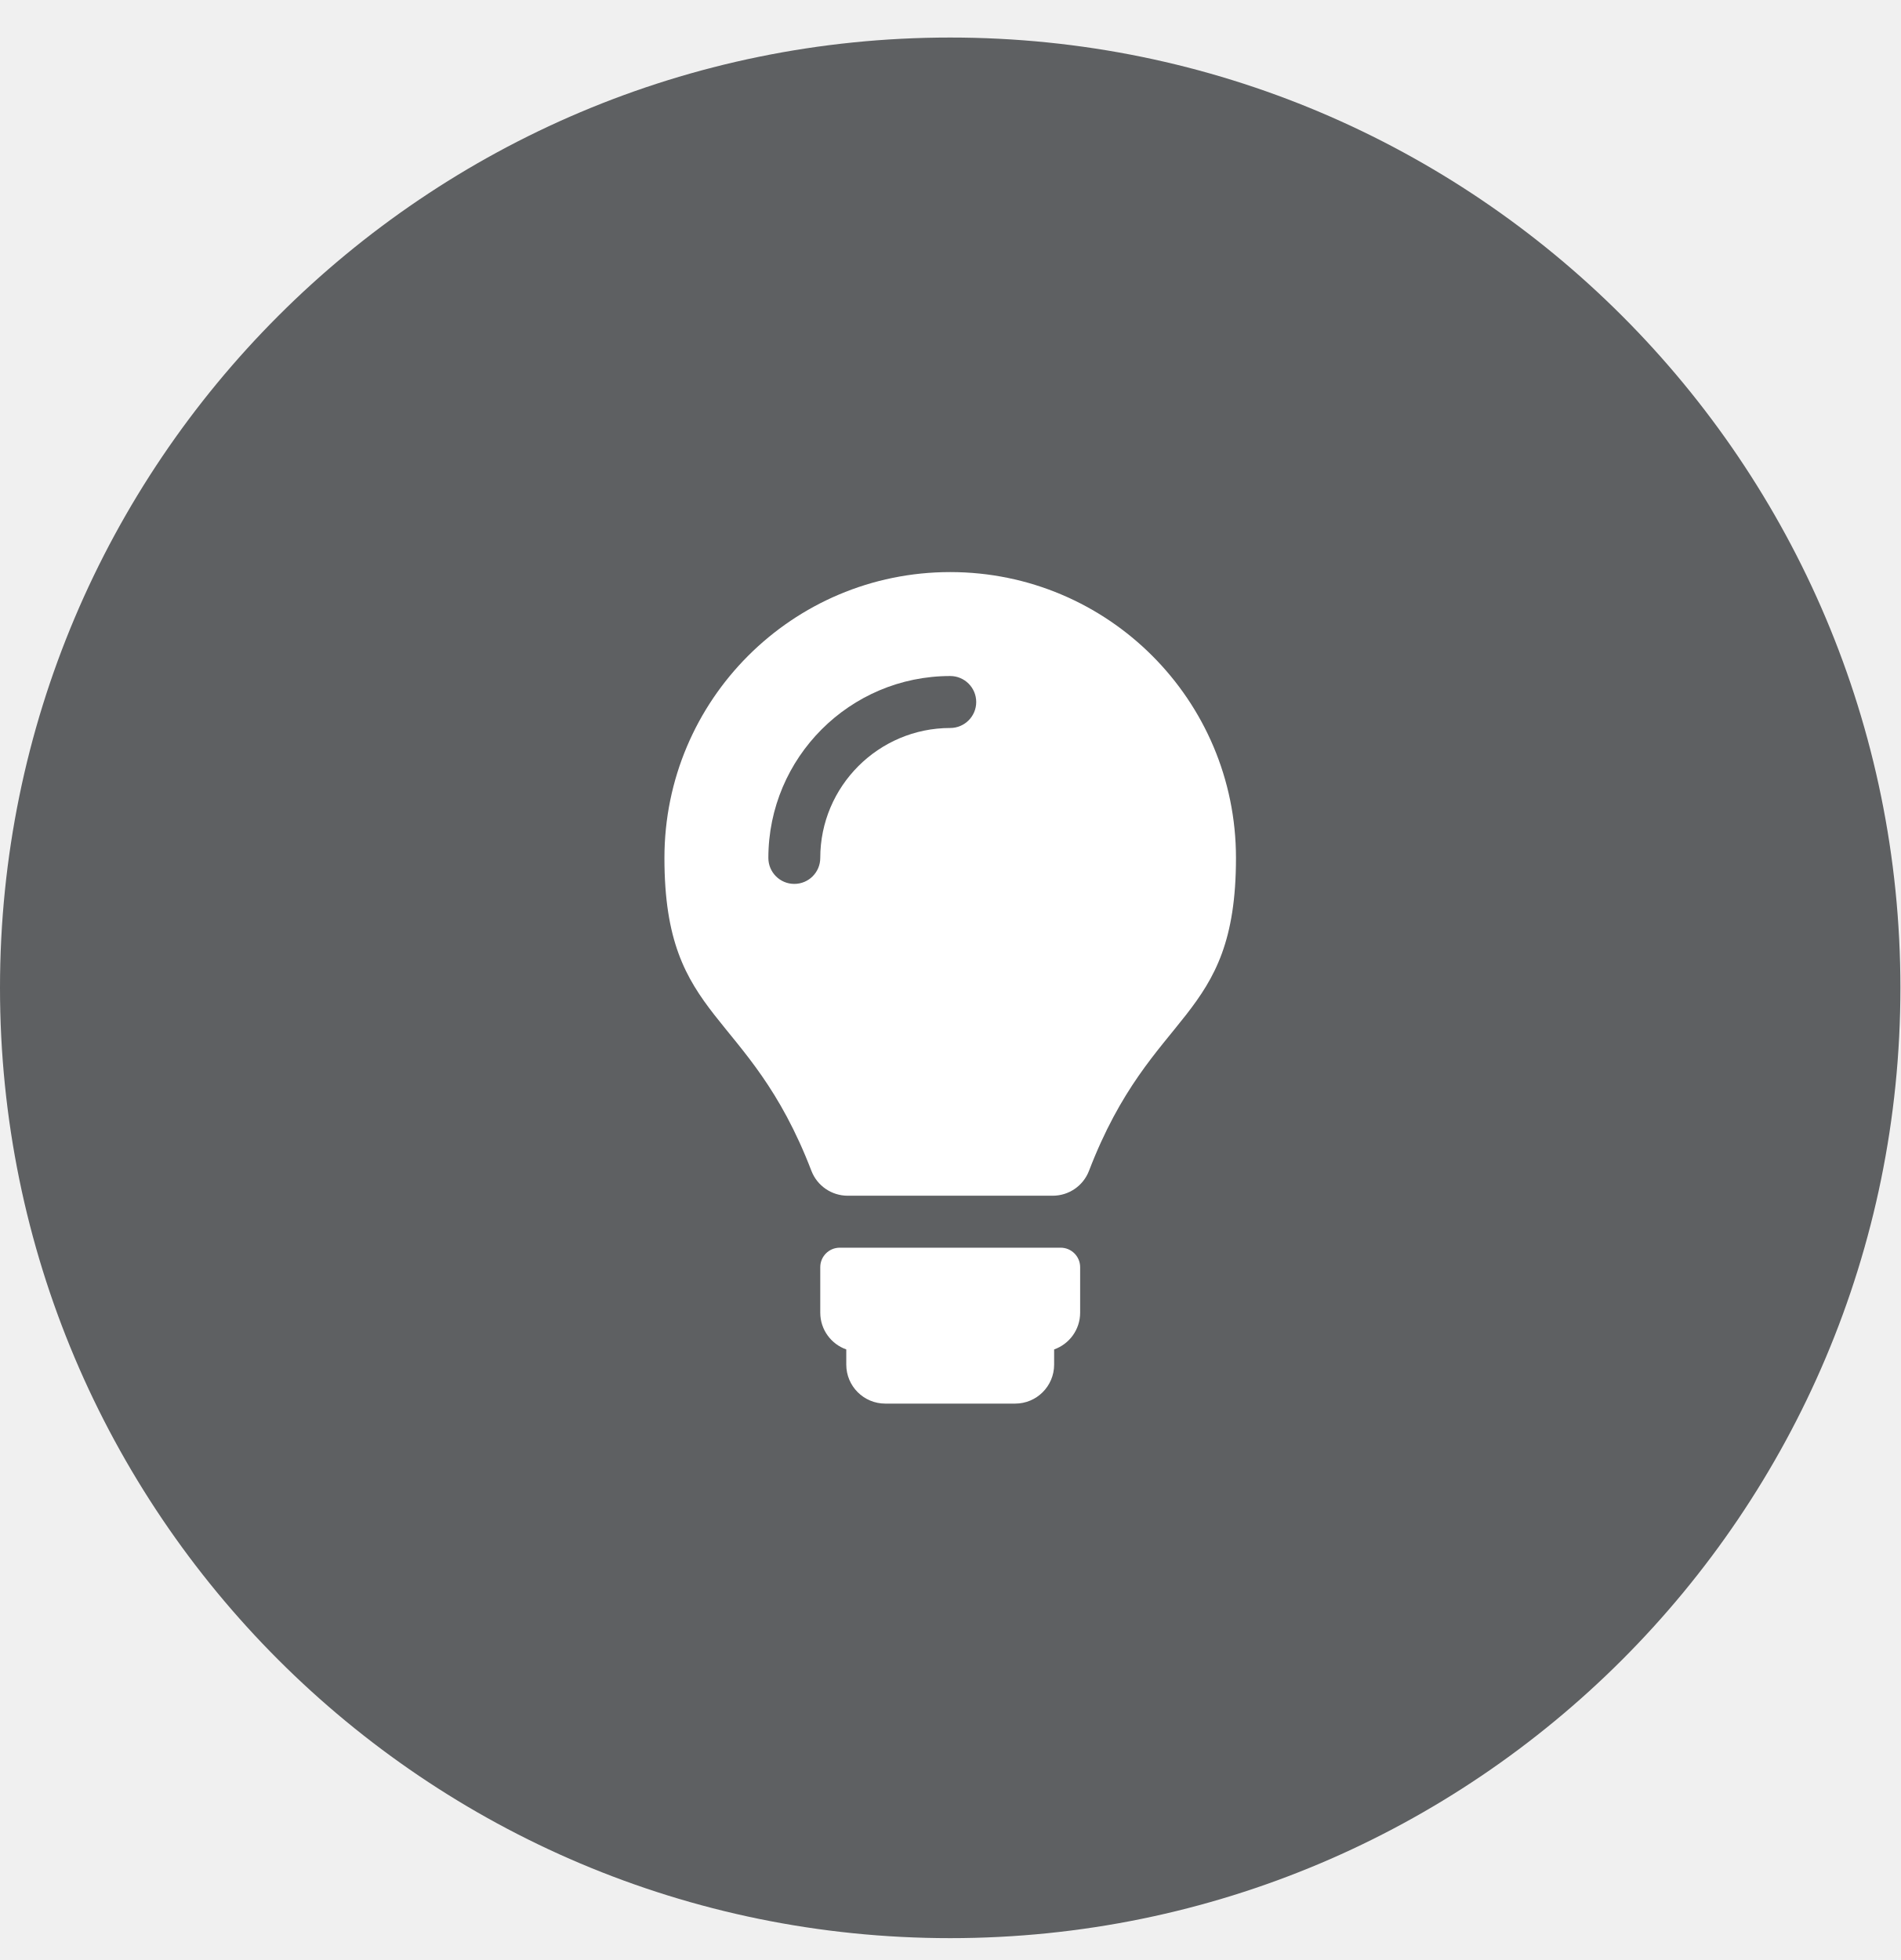
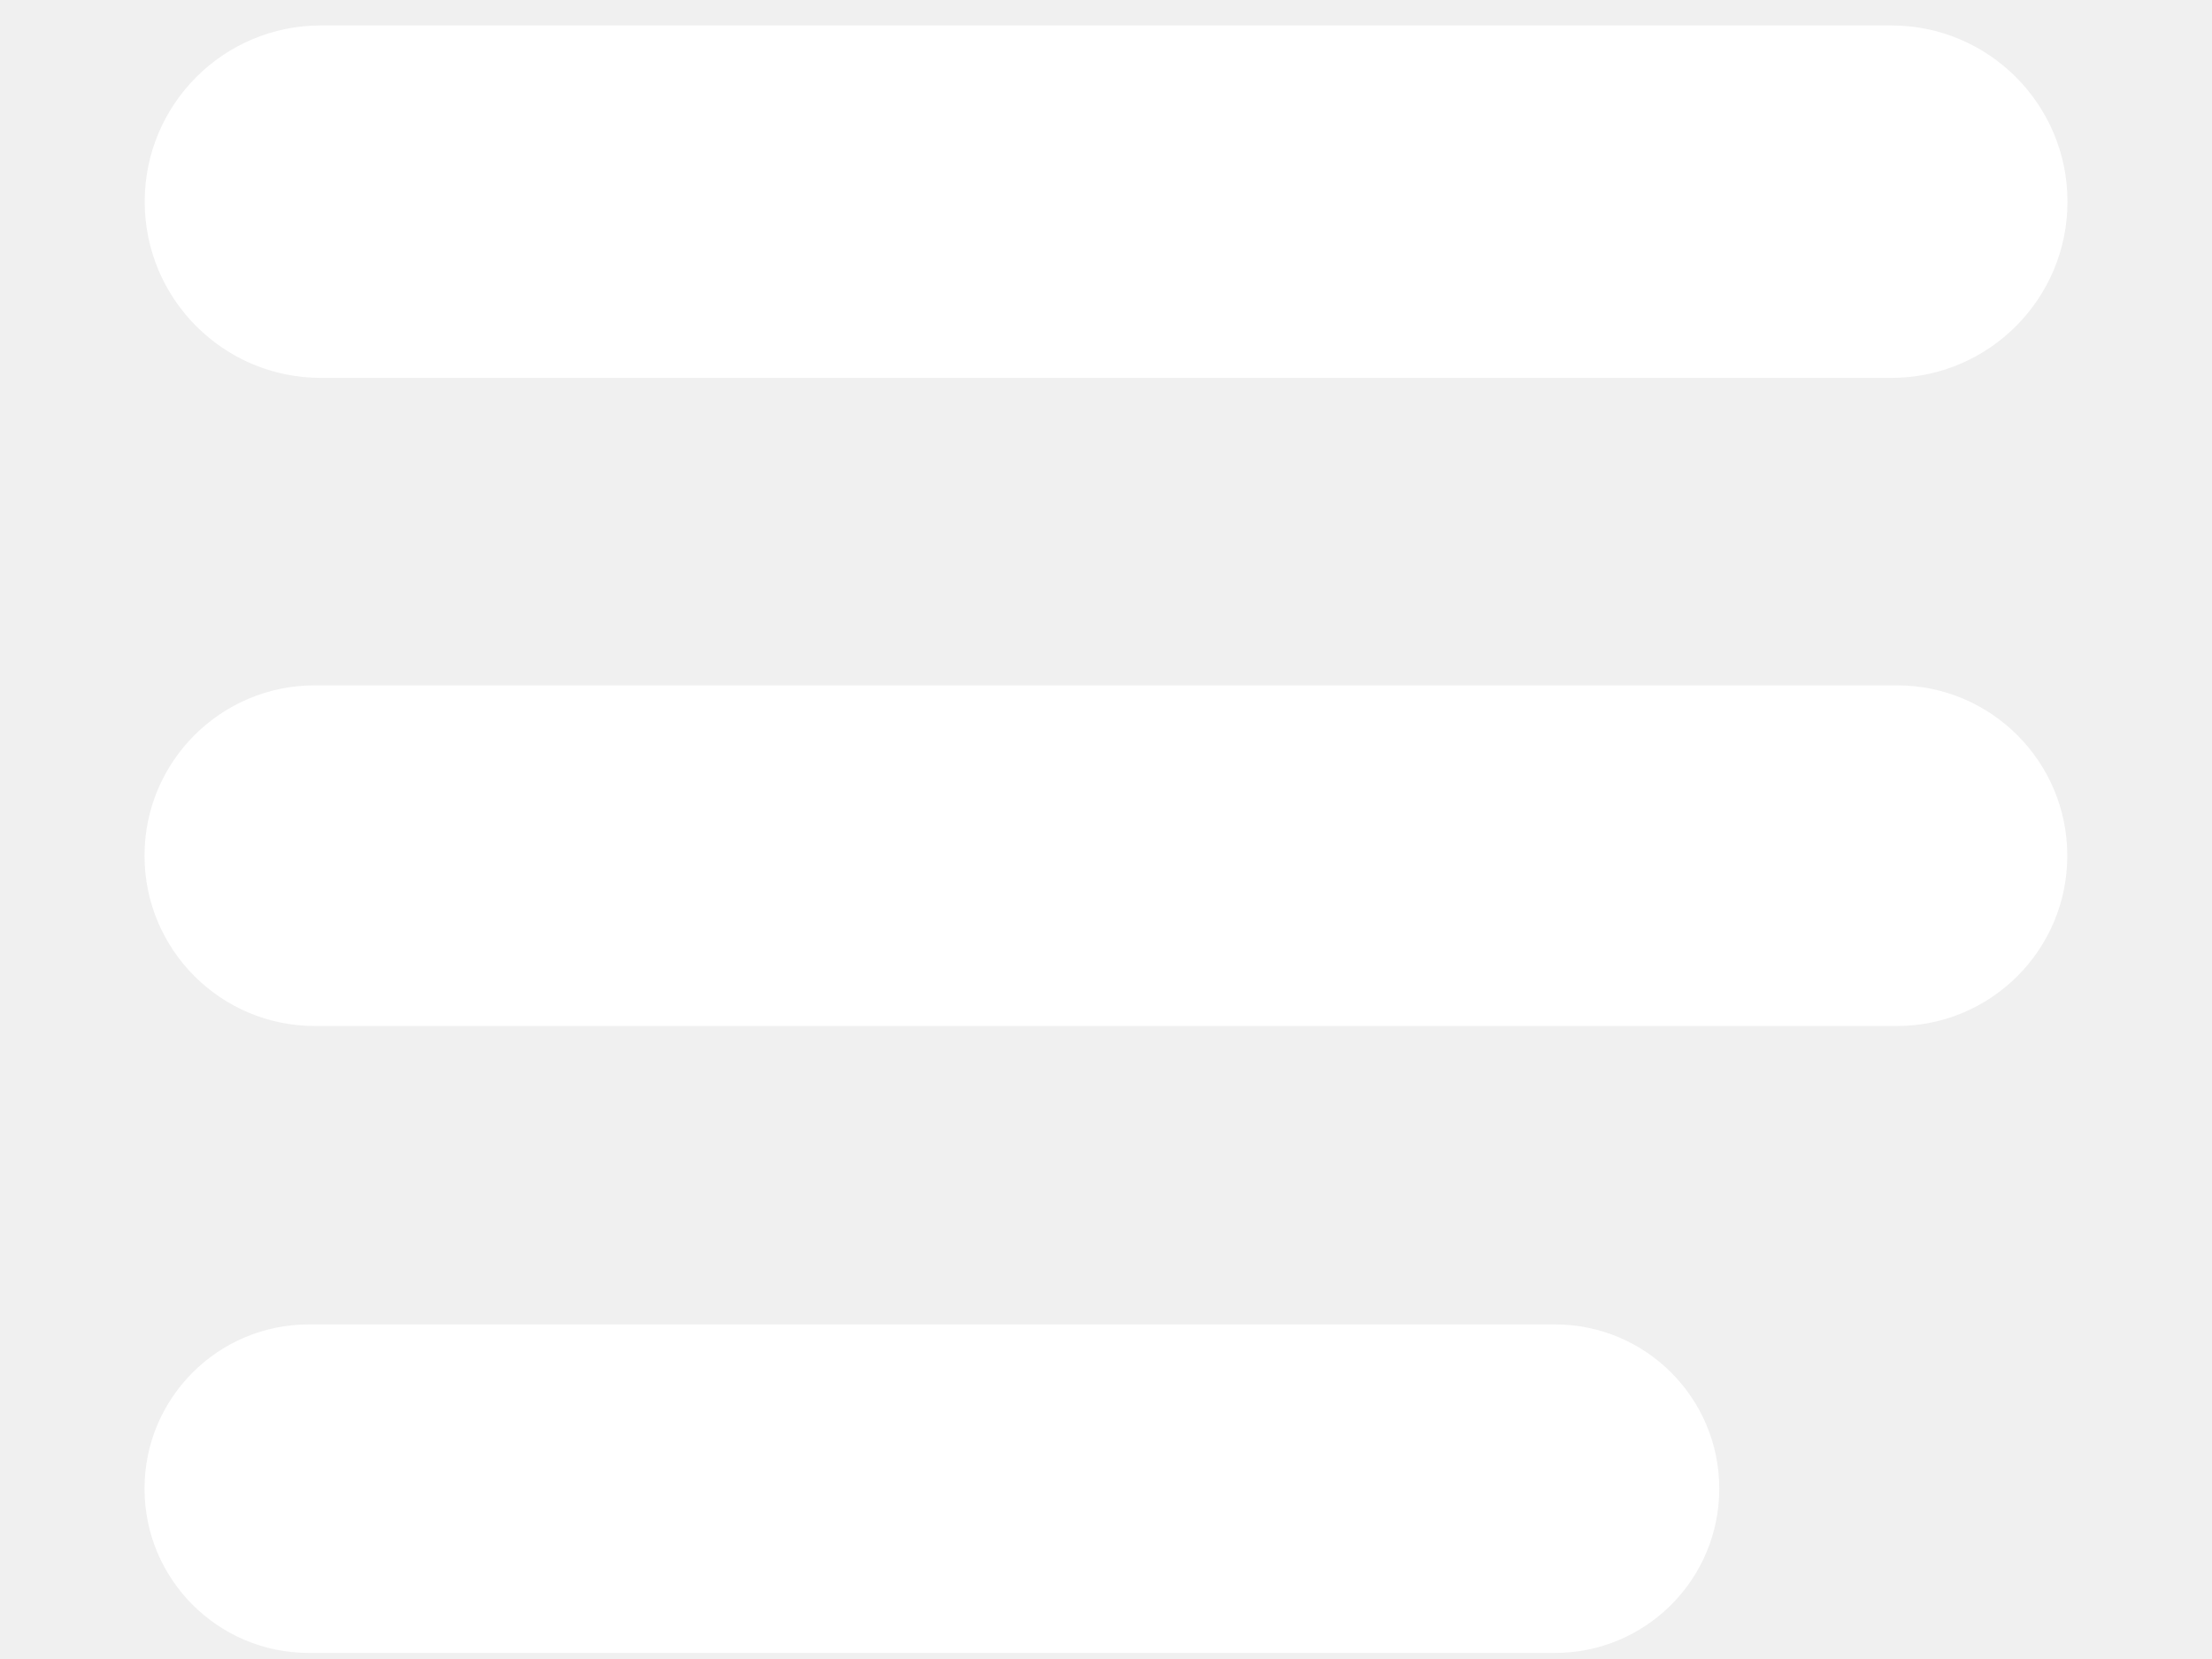
- <svg xmlns="http://www.w3.org/2000/svg" width="32" height="33" viewBox="0 0 32 33" fill="none">
-   <circle cx="16" cy="16.632" r="16" fill="#5E6062" />
-   <path d="M18.188 21.335V22.101C18.188 22.387 18.005 22.63 17.75 22.72V22.976C17.75 23.338 17.456 23.632 17.094 23.632H14.906C14.544 23.632 14.25 23.338 14.25 22.976V22.72C13.995 22.63 13.812 22.387 13.812 22.101V21.335C13.812 21.154 13.959 21.007 14.141 21.007H17.859C18.041 21.007 18.188 21.154 18.188 21.335ZM14.274 20.132C14.004 20.132 13.76 19.966 13.663 19.713C12.601 16.948 11.188 17.227 11.188 14.445C11.188 11.787 13.342 9.632 16 9.632C18.658 9.632 20.812 11.787 20.812 14.445C20.812 17.227 19.399 16.948 18.337 19.713C18.24 19.966 17.997 20.132 17.726 20.132H14.274ZM13.812 14.445C13.812 13.239 14.794 12.257 16 12.257C16.242 12.257 16.438 12.061 16.438 11.82C16.438 11.578 16.242 11.382 16 11.382C14.311 11.382 12.938 12.756 12.938 14.445C12.938 14.686 13.133 14.882 13.375 14.882C13.617 14.882 13.812 14.686 13.812 14.445Z" fill="white" />
+ <svg xmlns="http://www.w3.org/2000/svg" width="12" height="9" viewBox="0 0 12 9" fill="none">
+   <rect x="0.785" y="0.138" width="10.431" height="1.912" rx="0.956" fill="white" />
+   <rect x="0.784" y="3.718" width="10.431" height="1.848" rx="0.924" fill="white" />
+   <rect x="0.784" y="7.185" width="8.543" height="1.782" rx="0.891" fill="white" />
</svg>
